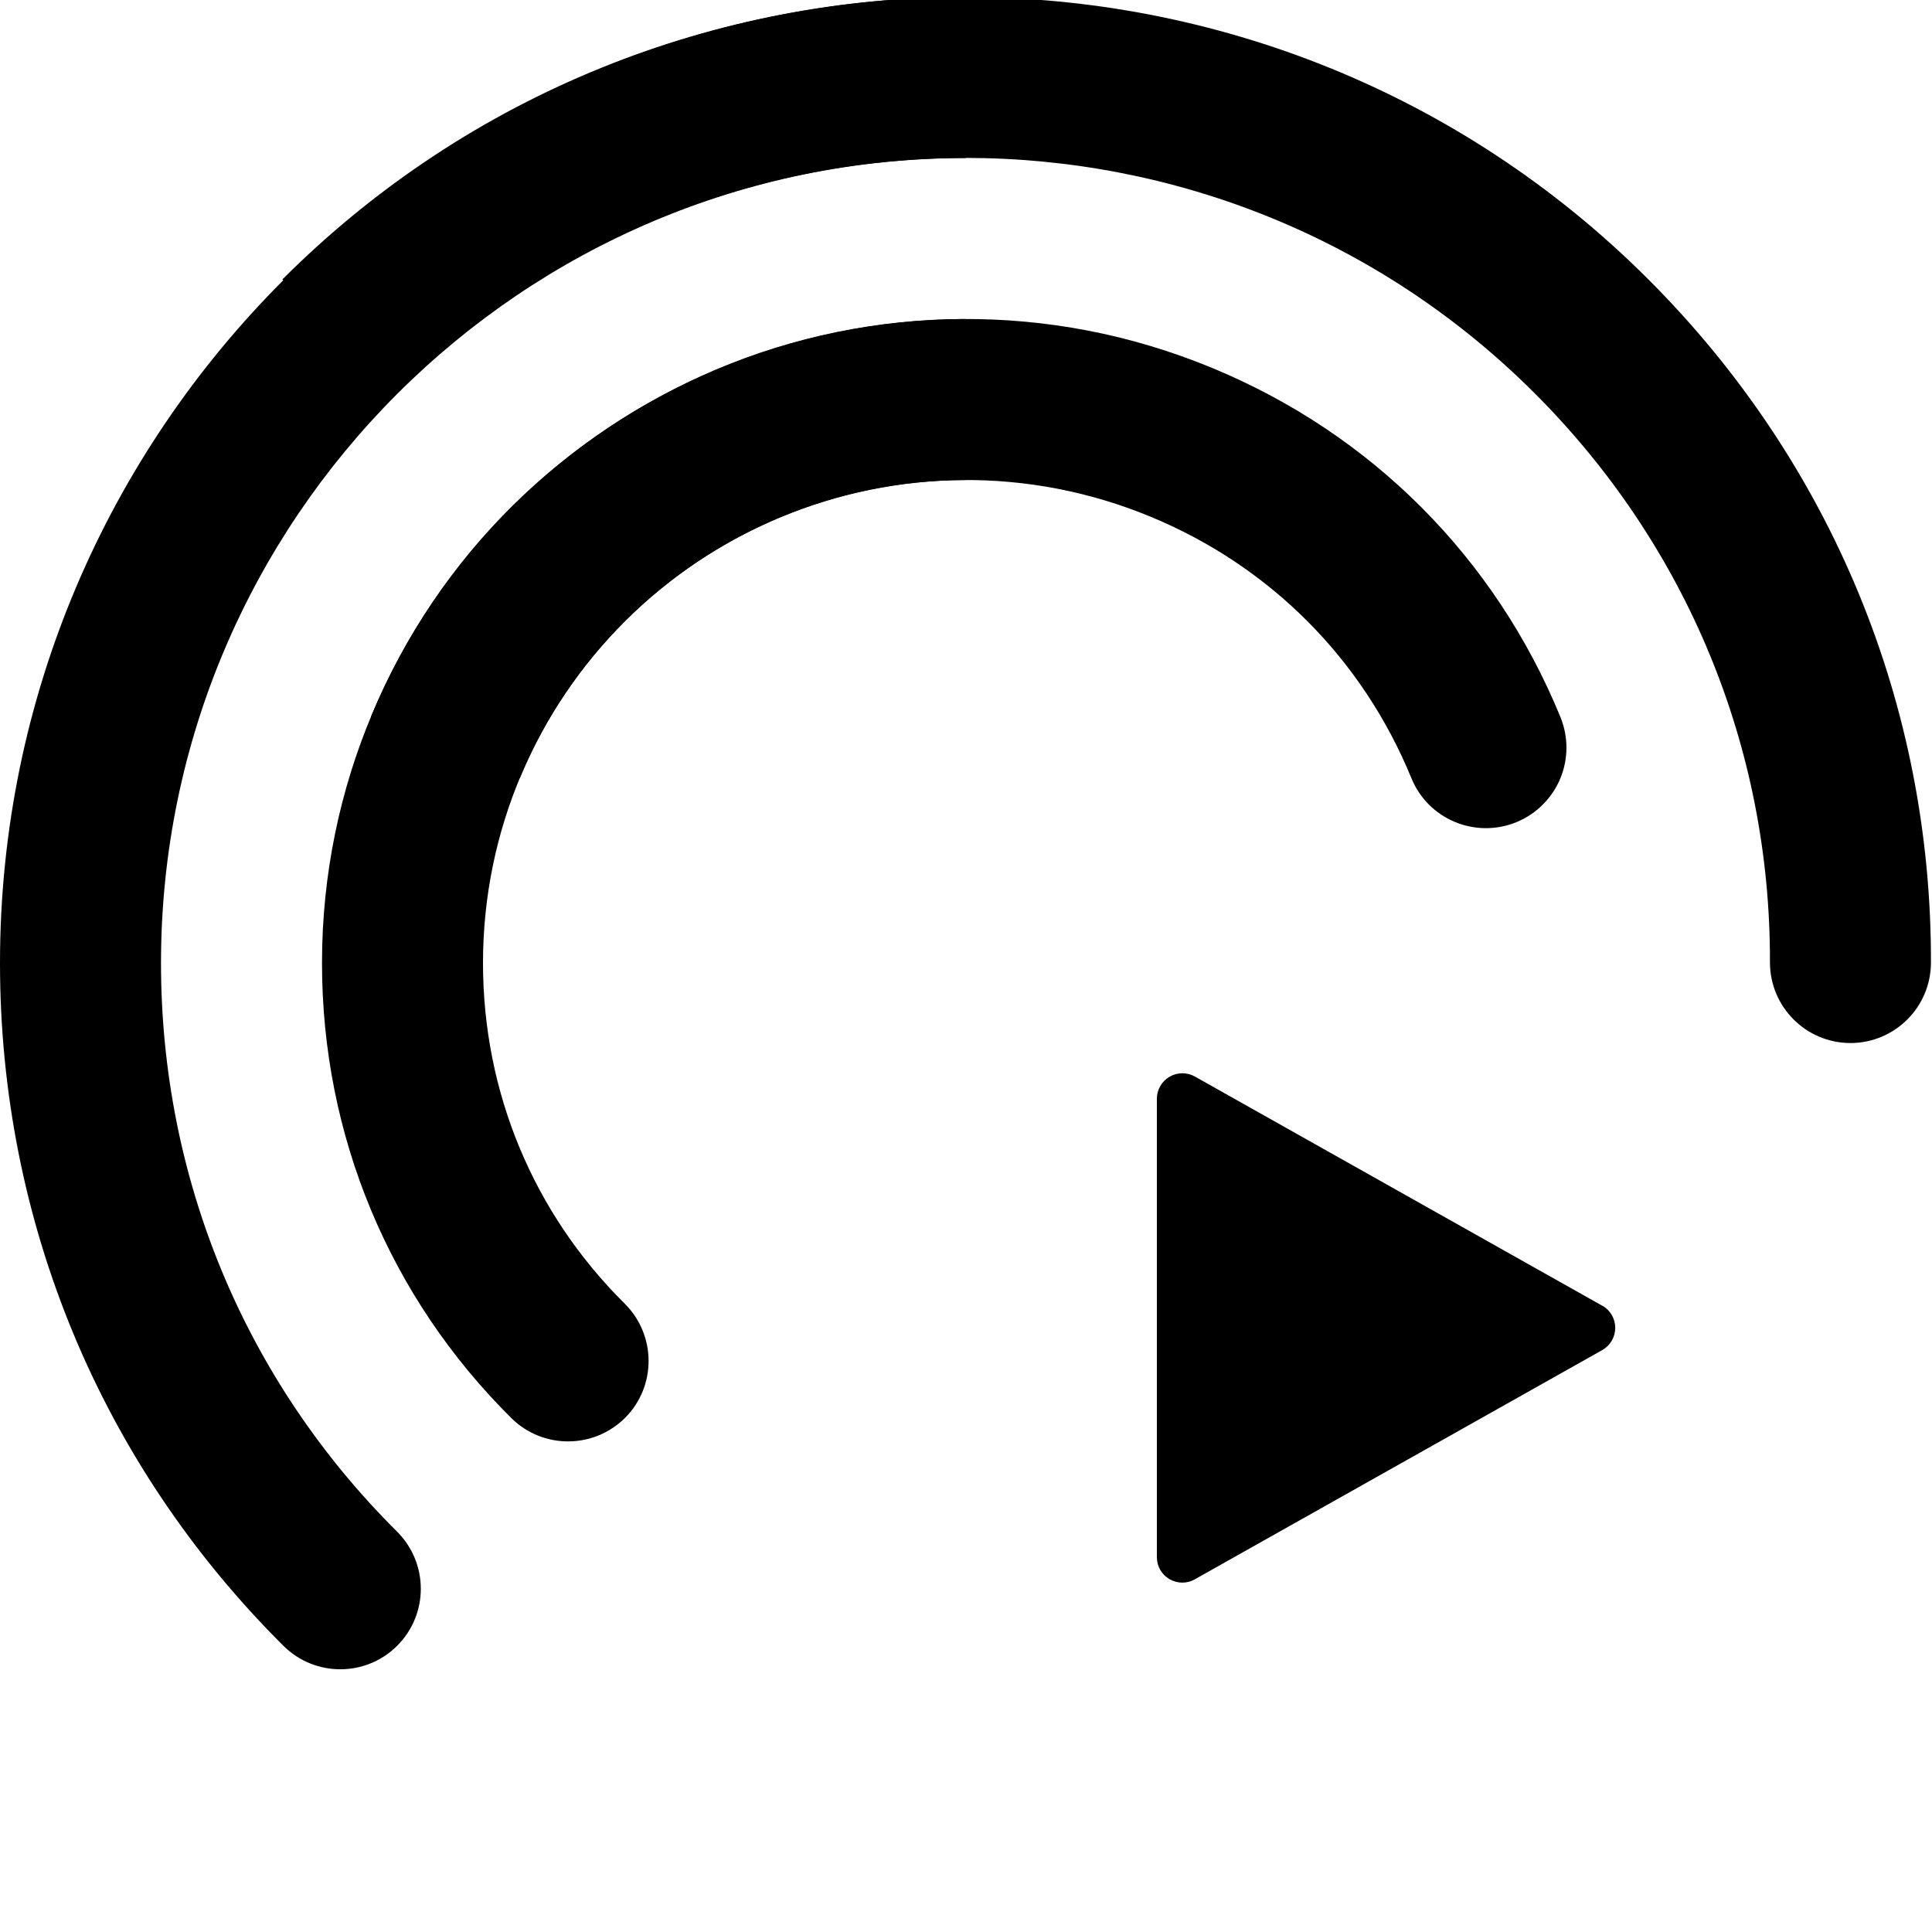
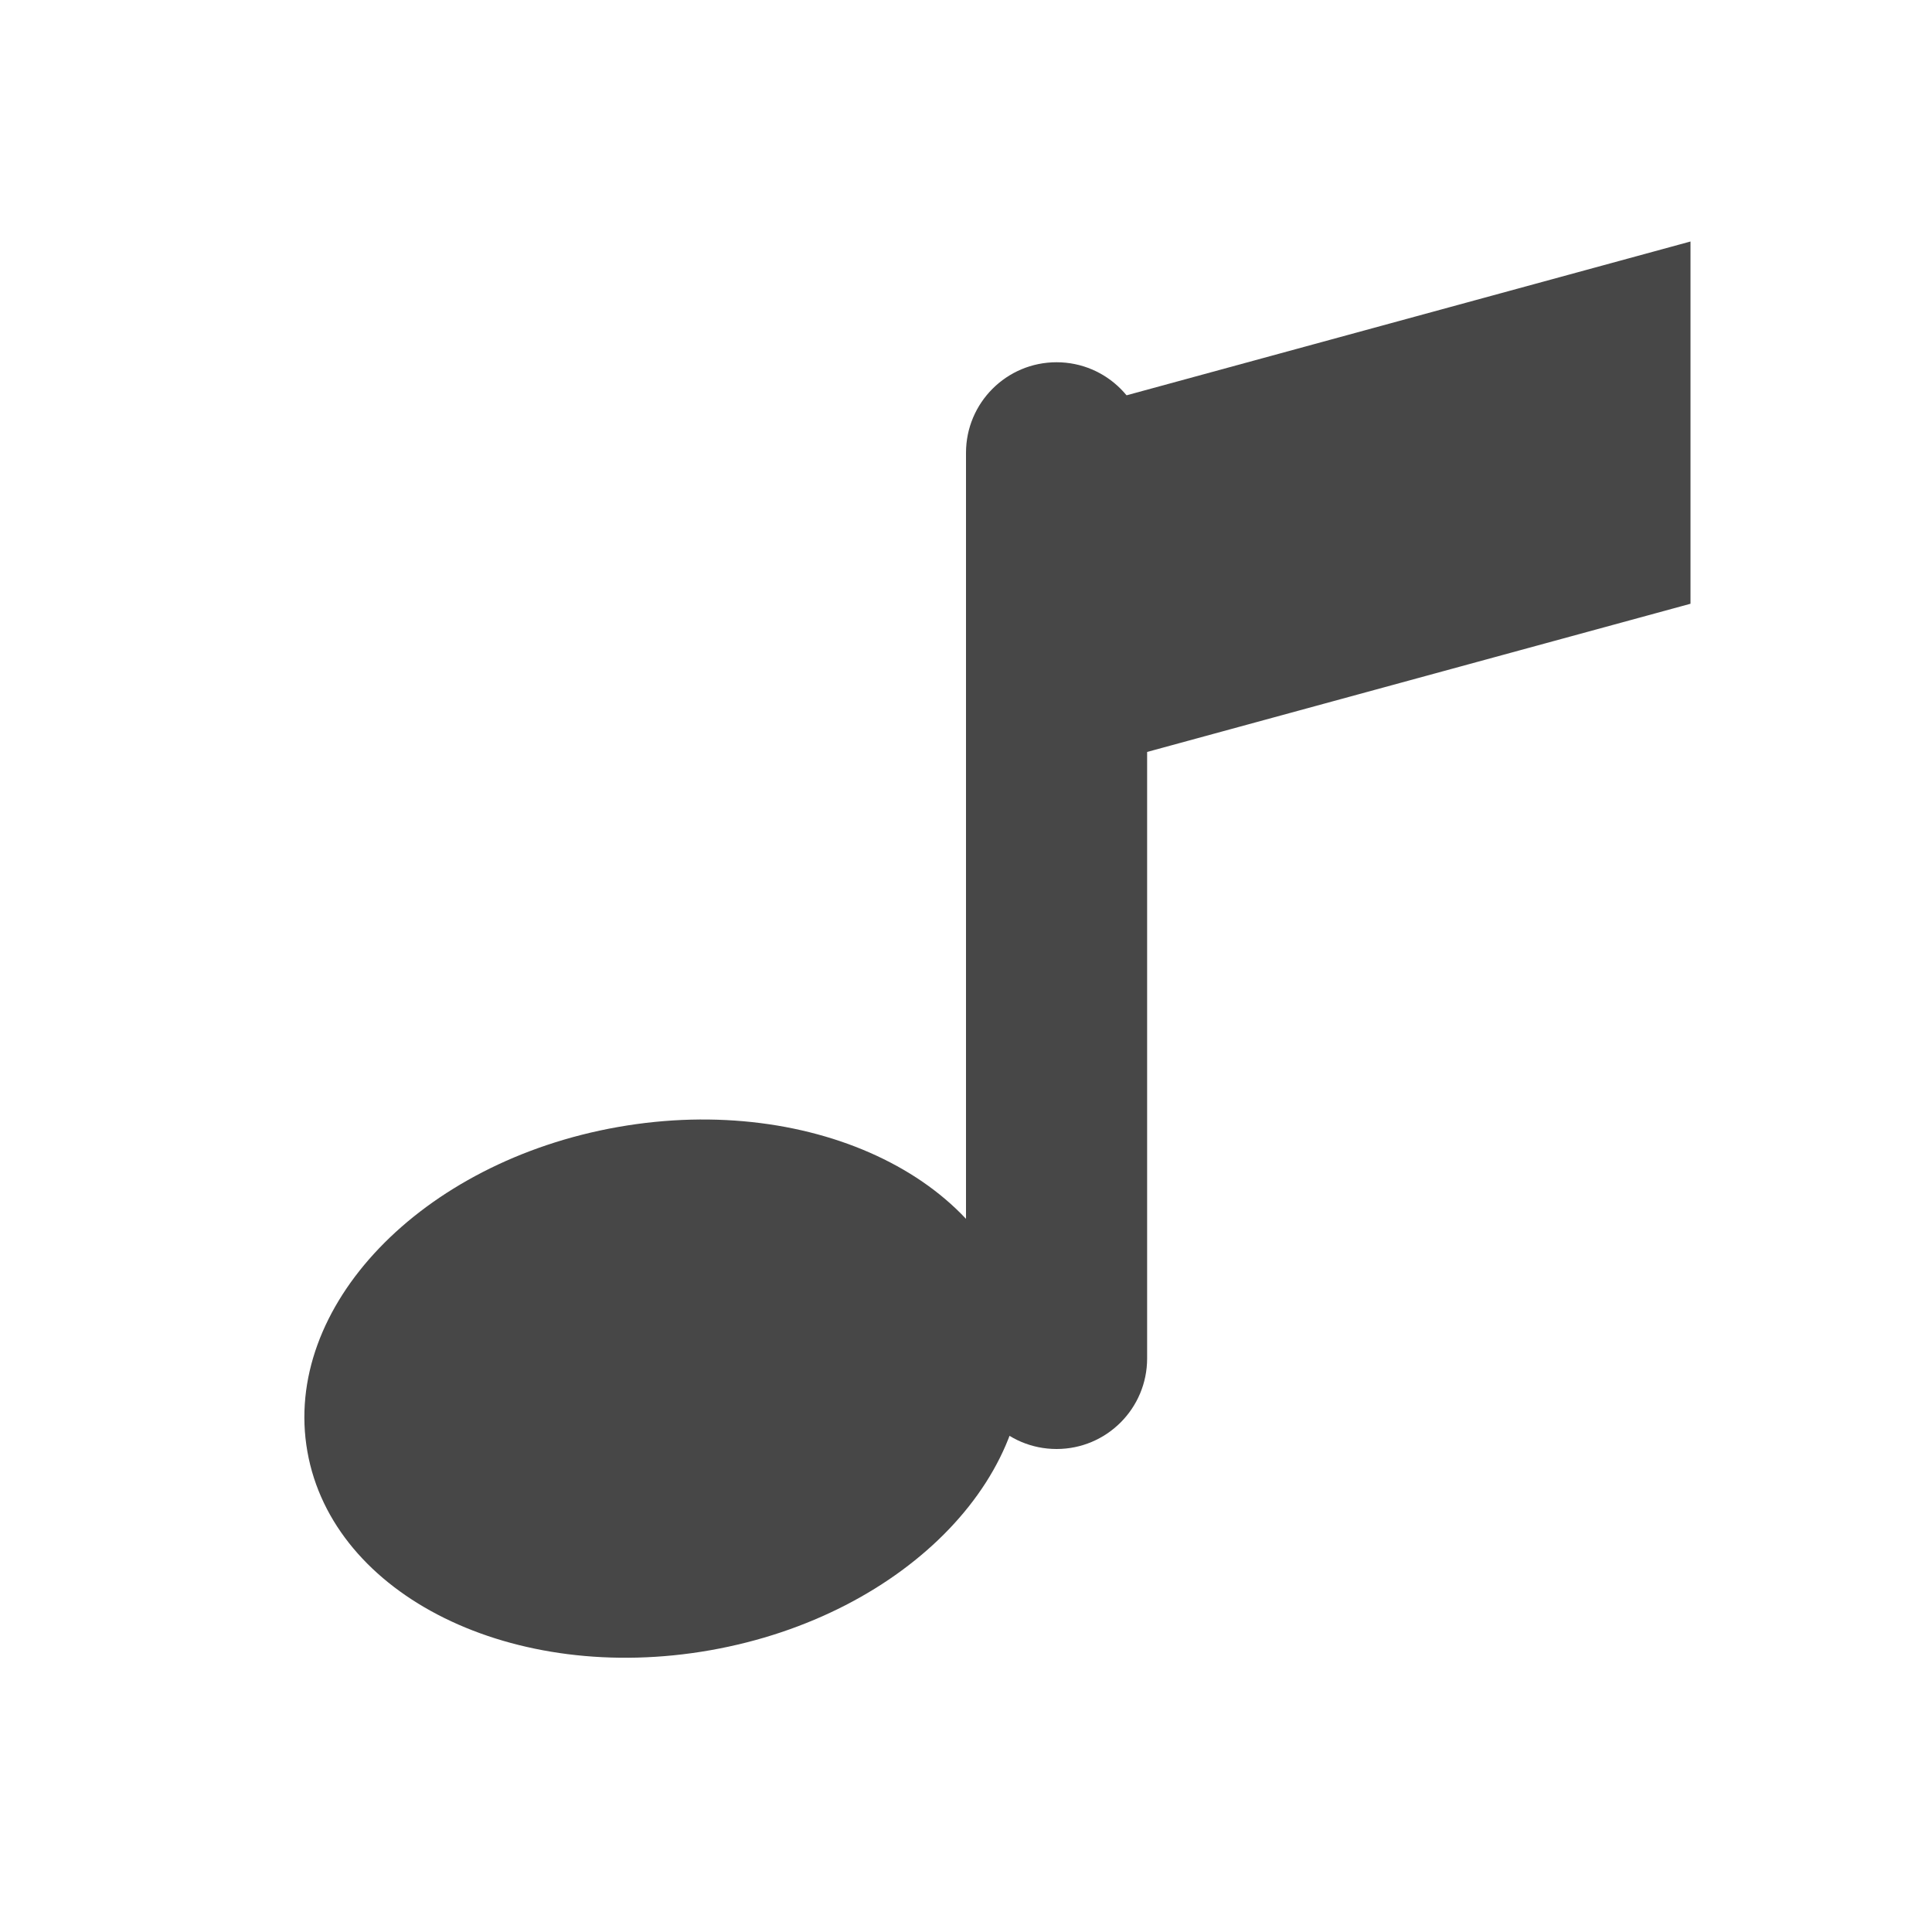
- <svg xmlns="http://www.w3.org/2000/svg" id="bold" enable-background="new 0 0 24 24" height="512" viewBox="0 0 24 24" width="512" version="1.1">
-   <defs id="defs292" />
-   <g id="g287">
-     <path d="m 12,-0.037 c -6.617,0 -12,5.383 -12,12 0,3.21 1.25,6.223 3.521,8.482 0.393,0.39 1.026,0.388 1.415,-0.003 C 5.326,20.05 5.324,19.417 4.933,19.027 3.041,17.146 2,14.638 2,11.963 c 0,-5.514 4.486,-10 10,-10 z" id="path283" style="display:inline" />
-     <path d="m 3.509,3.472 1.414,1.414 c 3.899,-3.899 10.243,-3.899 14.142,3e-7 1.891,1.891 2.929,4.401 2.922,7.068 -7.07e-4,0.552 0.445,1.001 0.998,1.003 0.277,0 0.528,-0.112 0.709,-0.293 0.18,-0.18 0.292,-0.429 0.293,-0.705 0.008,-3.202 -1.238,-6.216 -3.509,-8.487 -4.678,-4.678 -12.292,-4.679 -16.971,-2e-7 z" id="path283-1" style="display:inline" />
-     <path d="m 12,3.963 c -4.411,0 -8,3.589 -8,8 0,2.14 0.835,4.148 2.352,5.653 0.392,0.388 1.024,0.386 1.415,-0.005 C 8.156,17.219 8.153,16.586 7.762,16.196 6.625,15.07 6,13.566 6,11.963 c 0,-3.309 2.691,-6 6,-6 z" id="path285" style="display:inline" />
-     <path d="m 4.609,8.902 1.848,0.765 c 1.266,-3.057 4.782,-4.513 7.839,-3.247 1.481,0.613 2.63,1.766 3.237,3.247 0.209,0.511 0.793,0.755 1.305,0.546 C 19.095,10.107 19.284,9.907 19.383,9.67 19.48,9.435 19.488,9.162 19.384,8.907 18.574,6.931 17.04,5.391 15.061,4.572 10.986,2.884 6.297,4.826 4.609,8.902 Z" id="path285-8-4" style="display:inline" />
+ <svg xmlns="http://www.w3.org/2000/svg" viewBox="0 0 16 16" width="16" height="16">
+   <g fill="black" opacity=".72">
+     <ellipse cx="5.5" cy="11.5" rx="3" ry="2.2" transform="rotate(-10, 5.5, 11.5)" />
+     <rect x="8" y="3" width="1.5" height="9" rx="0.75" />
+     <path d="M8.5,3.5 L14,2 L14,5 L8.5,6.5 Z" />
  </g>
-   <path d="m 19.905,16.221 -5.062,-2.848 c -0.098,-0.055 -0.218,-0.054 -0.315,0.003 -0.097,0.057 -0.157,0.161 -0.157,0.273 v 5.695 c 0,0.113 0.059,0.216 0.157,0.273 0.049,0.028 0.104,0.043 0.159,0.043 0.053,0 0.107,-0.013 0.155,-0.041 l 5.062,-2.848 c 0.099,-0.056 0.161,-0.161 0.161,-0.276 0,-0.115 -0.062,-0.22 -0.161,-0.276 z" id="path396" style="display:inline;stroke-width:0.02" />
</svg>
